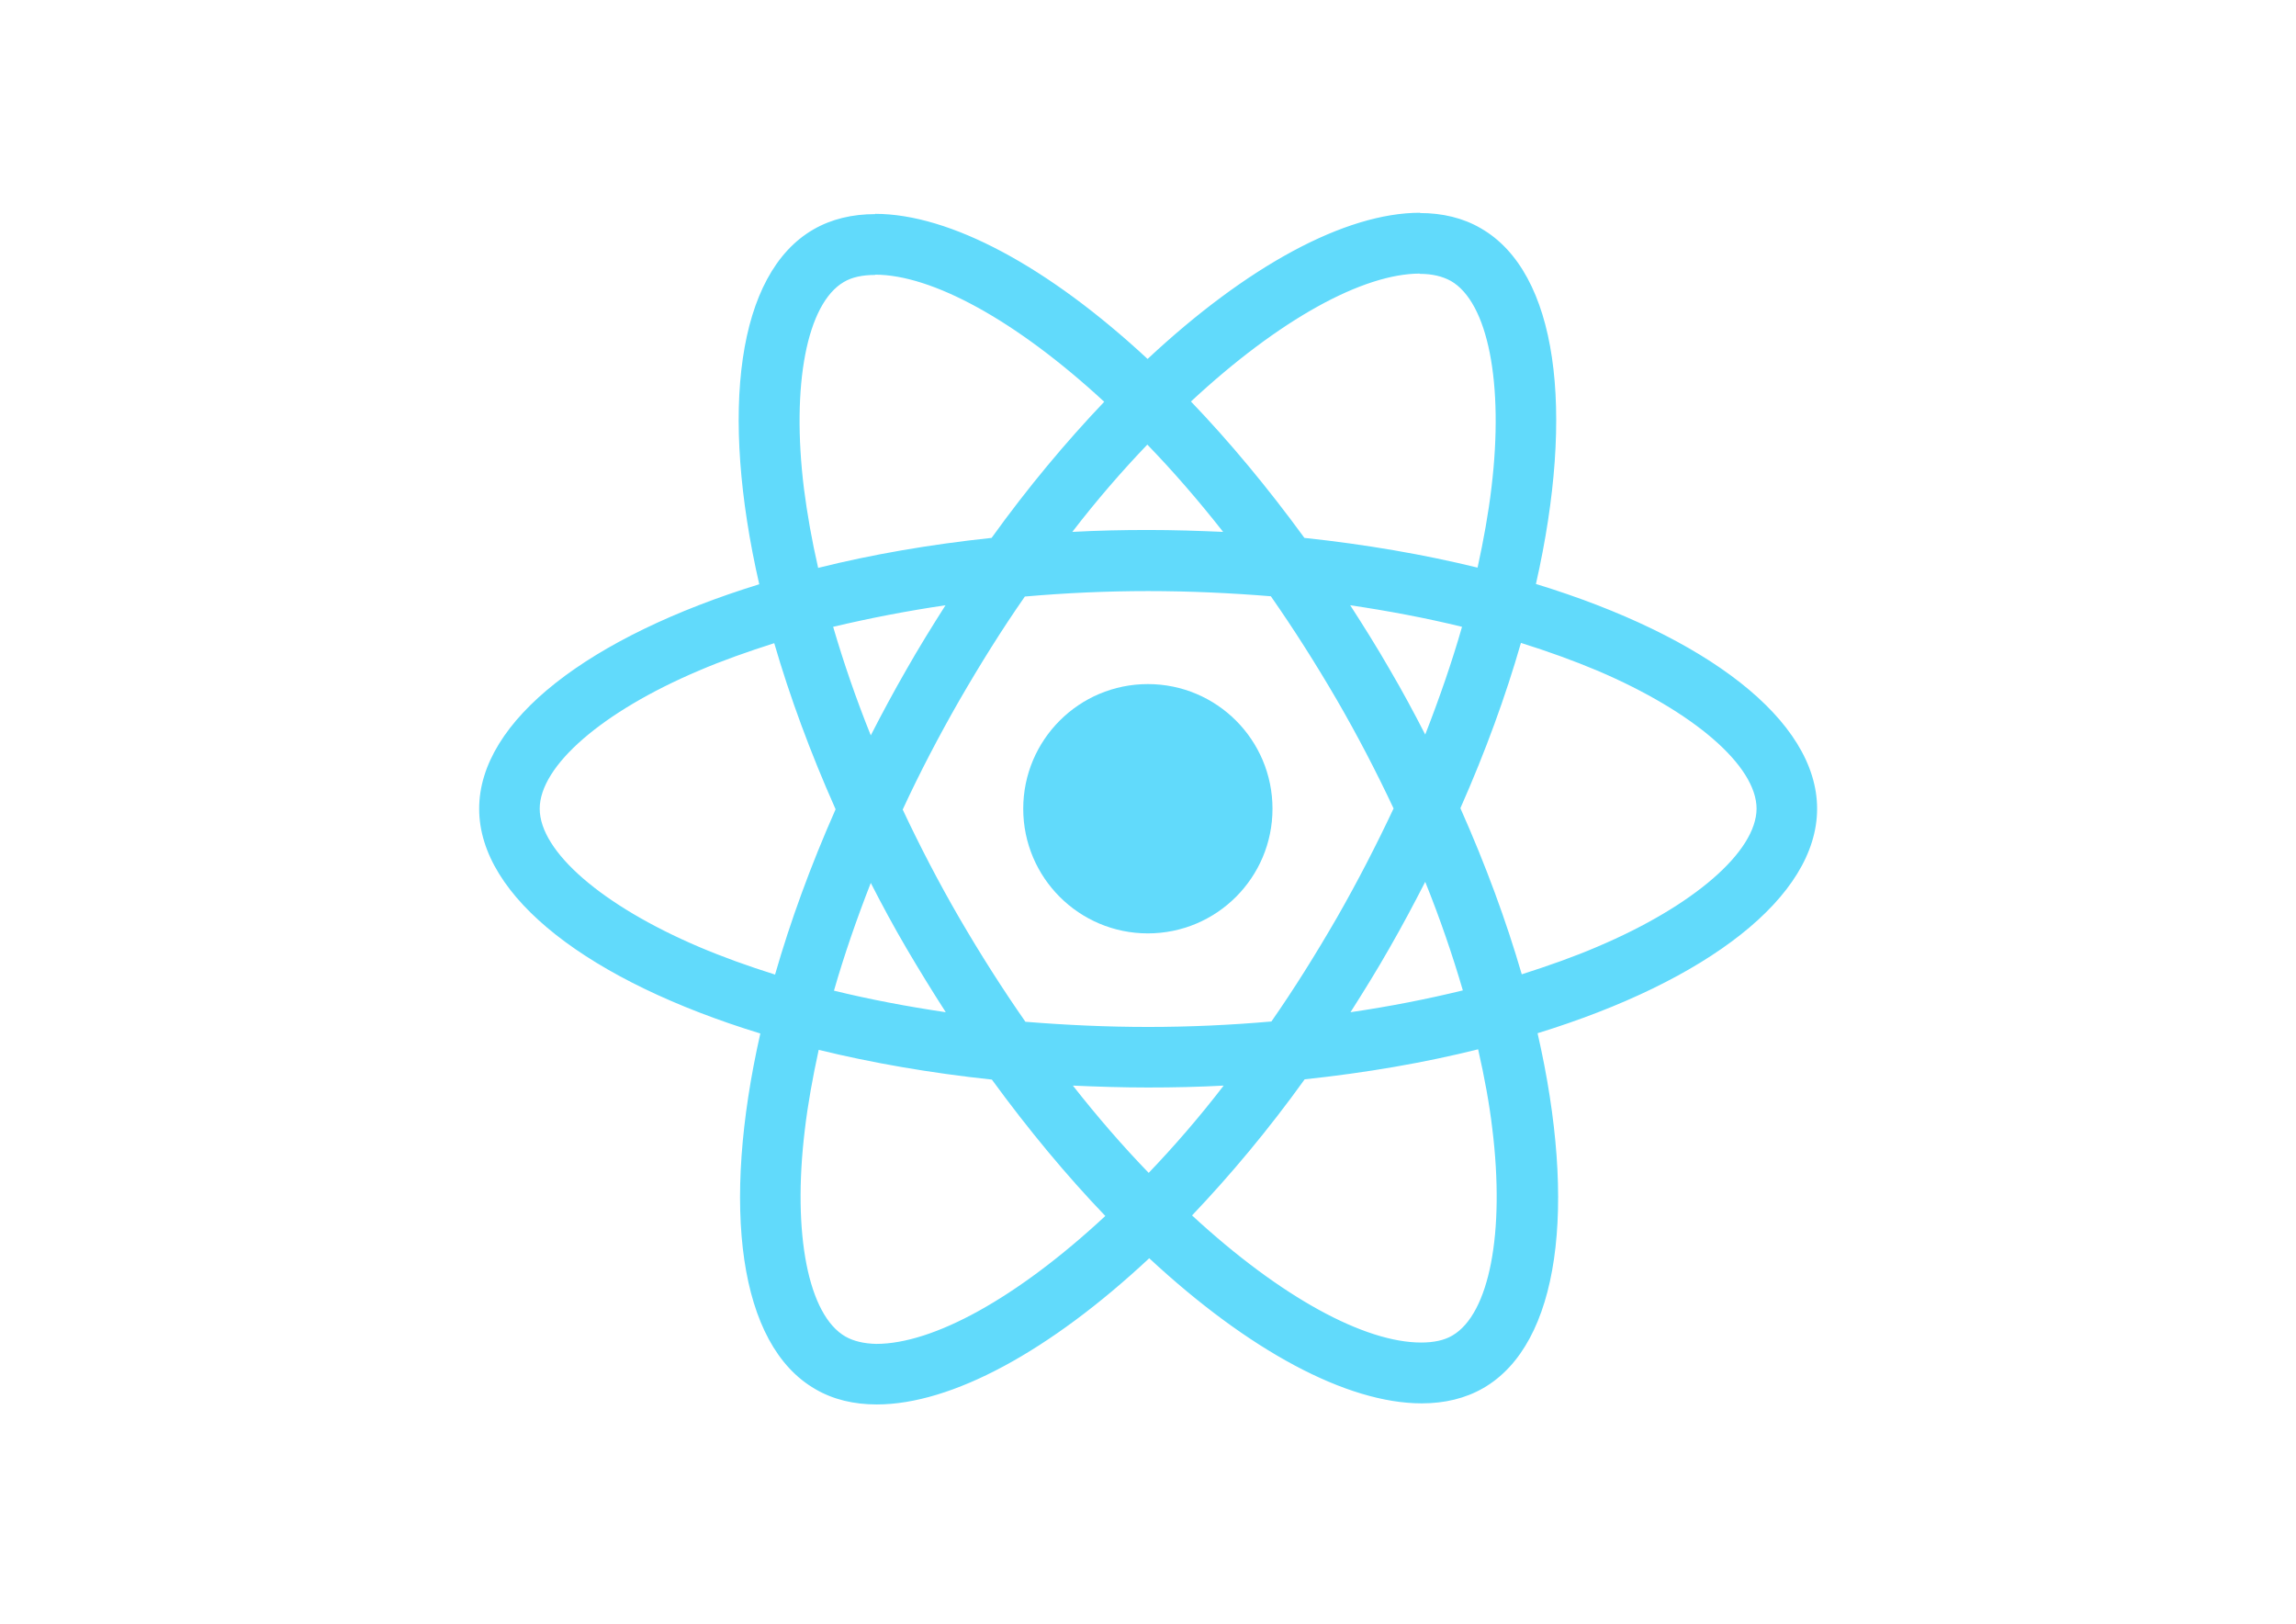
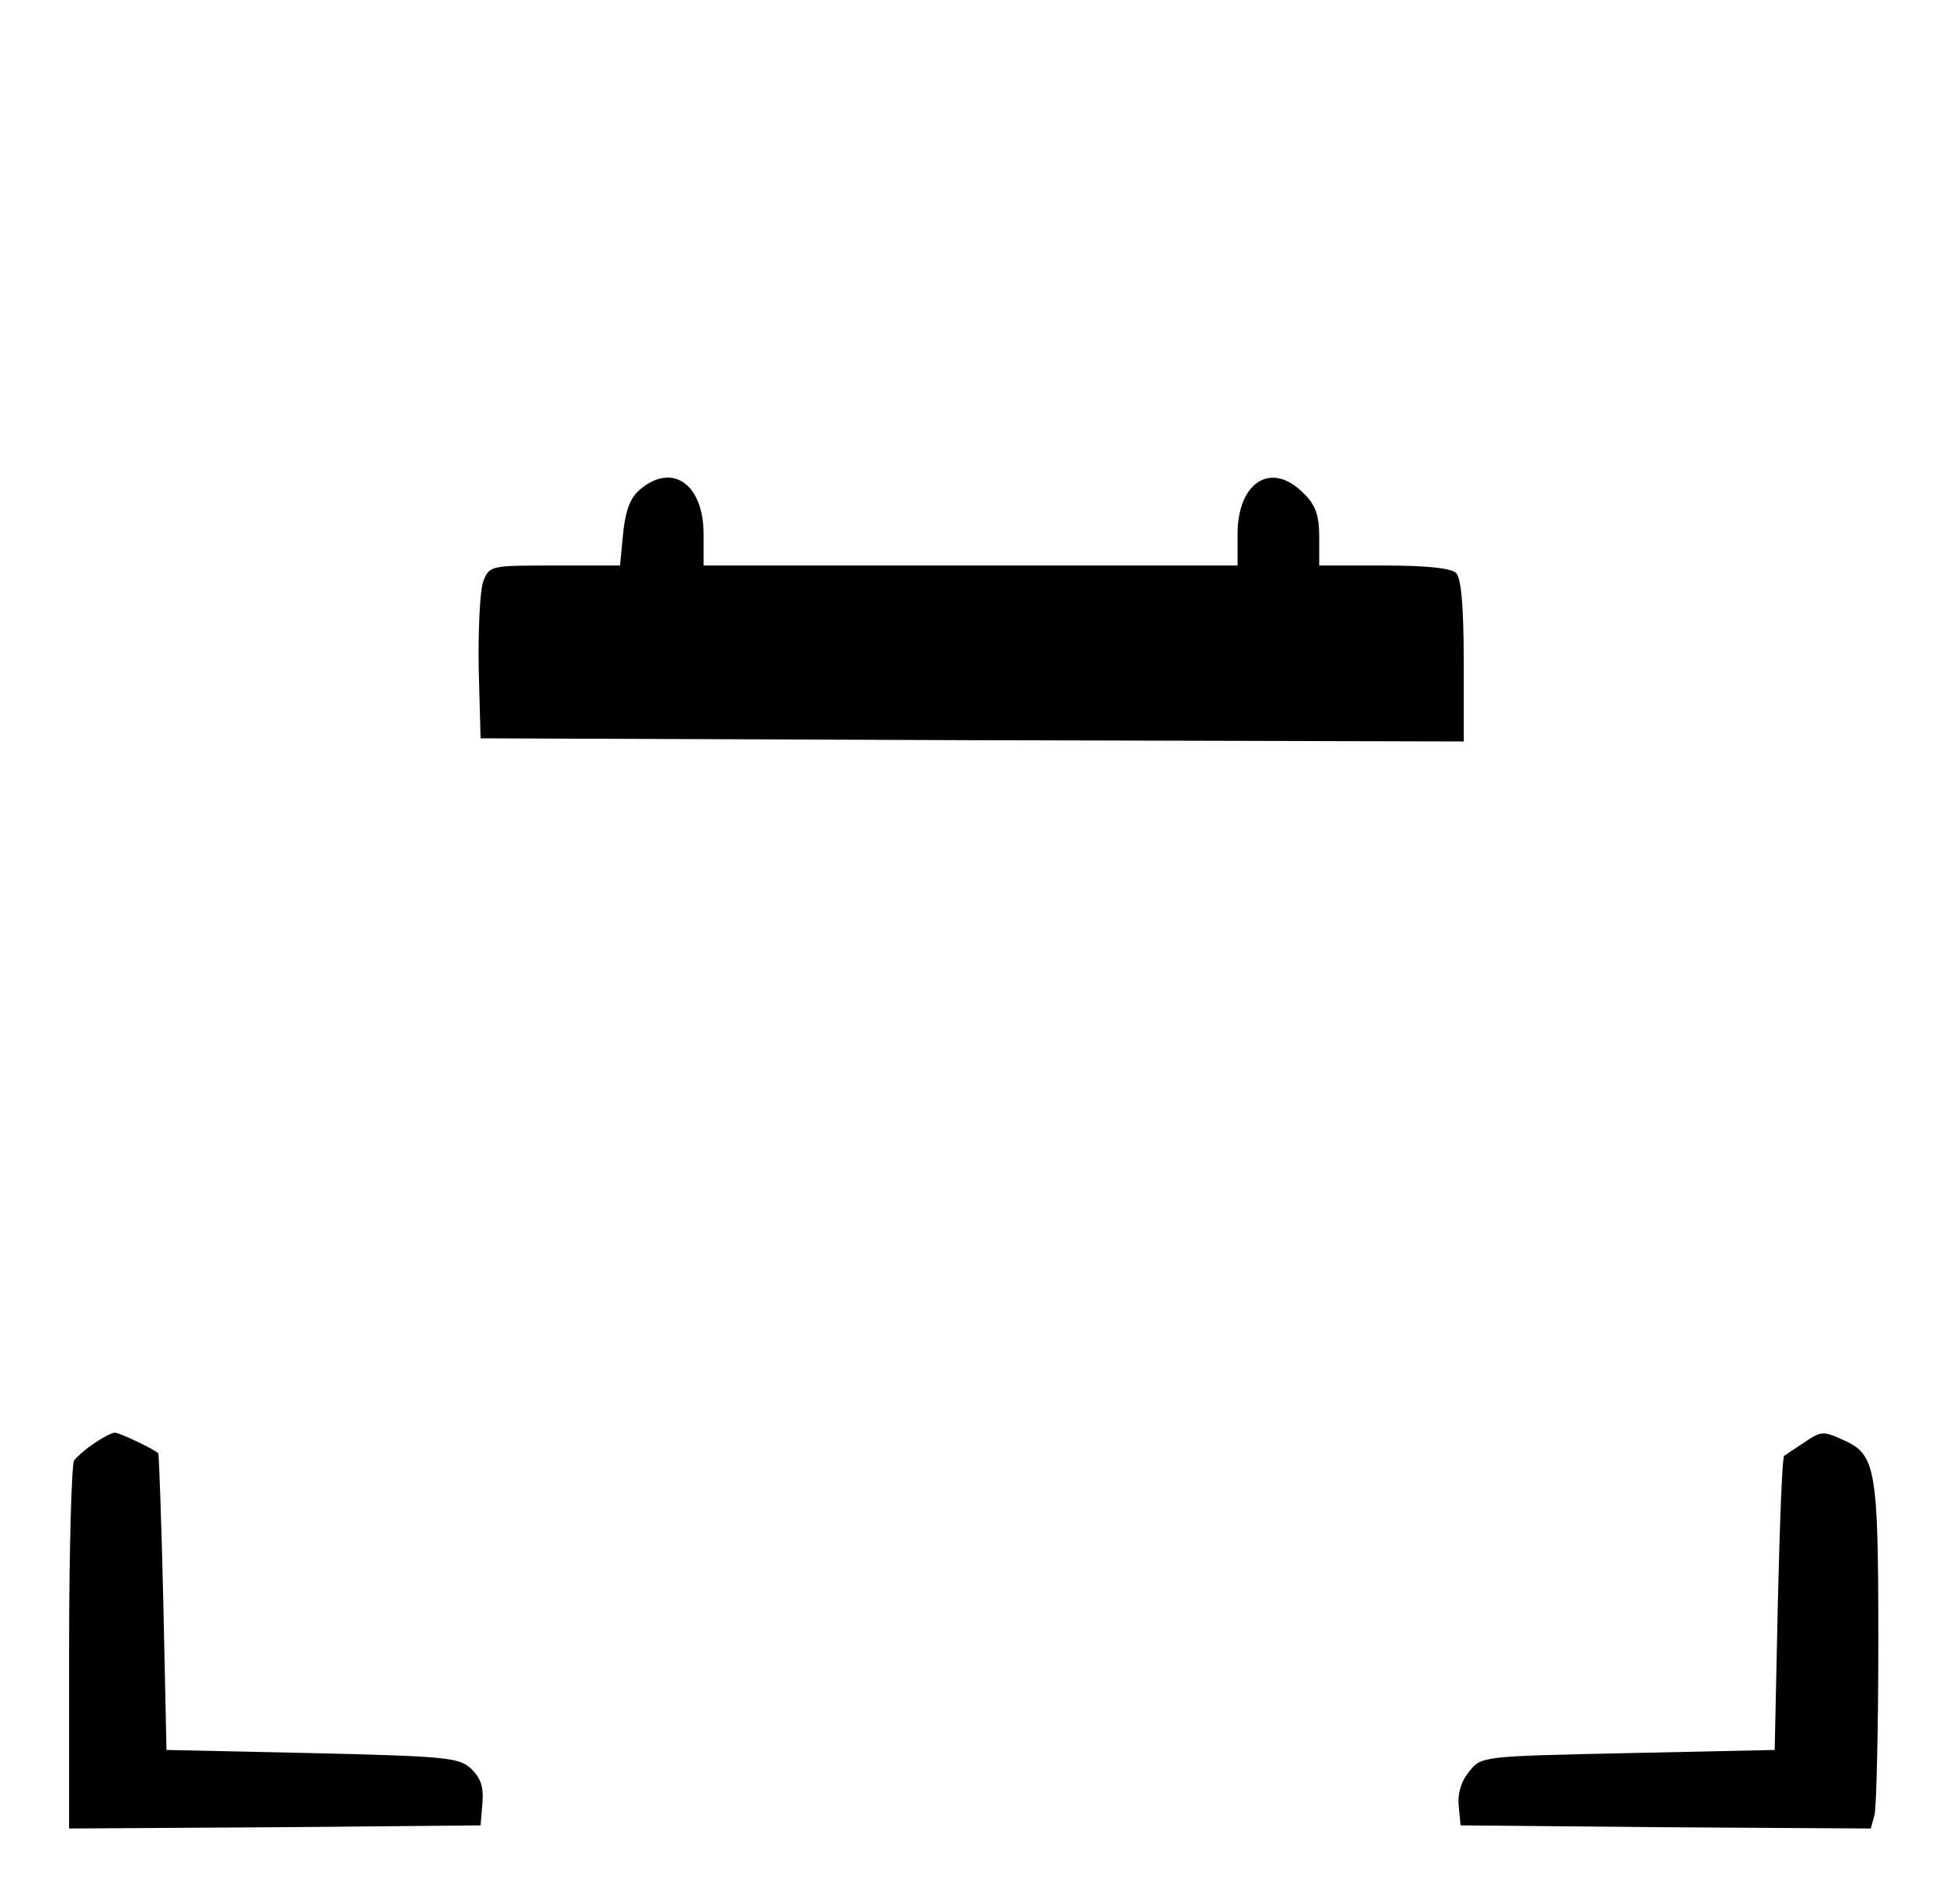
- <svg xmlns="http://www.w3.org/2000/svg" viewBox="0 0 841.9 595.3">
-   <g fill="#61DAFB">
-     <path d="M666.3 296.5c0-32.5-40.7-63.3-103.1-82.4 14.4-63.6 8-114.2-20.2-130.4-6.5-3.8-14.1-5.6-22.4-5.6v22.3c4.6 0 8.3.9 11.4 2.6 13.6 7.8 19.5 37.5 14.9 75.7-1.1 9.4-2.9 19.3-5.1 29.4-19.6-4.8-41-8.5-63.5-10.9-13.5-18.5-27.5-35.3-41.6-50 32.6-30.3 63.2-46.9 84-46.9V78c-27.5 0-63.5 19.6-99.9 53.6-36.4-33.8-72.4-53.2-99.9-53.2v22.3c20.7 0 51.4 16.5 84 46.6-14 14.7-28 31.4-41.3 49.9-22.6 2.4-44 6.1-63.6 11-2.3-10-4-19.7-5.2-29-4.7-38.2 1.1-67.9 14.6-75.8 3-1.8 6.9-2.6 11.5-2.6V78.5c-8.4 0-16 1.8-22.6 5.6-28.1 16.2-34.4 66.7-19.9 130.1-62.2 19.2-102.7 49.9-102.7 82.3 0 32.5 40.7 63.3 103.1 82.4-14.4 63.6-8 114.2 20.2 130.4 6.5 3.8 14.1 5.6 22.5 5.6 27.5 0 63.5-19.6 99.9-53.6 36.4 33.8 72.4 53.2 99.9 53.2 8.4 0 16-1.8 22.6-5.6 28.1-16.2 34.4-66.7 19.9-130.1 62-19.1 102.5-49.9 102.5-82.3zm-130.2-66.7c-3.7 12.9-8.3 26.2-13.5 39.5-4.1-8-8.4-16-13.1-24-4.6-8-9.5-15.8-14.4-23.4 14.2 2.1 27.9 4.7 41 7.9zm-45.8 106.5c-7.8 13.5-15.8 26.3-24.1 38.2-14.9 1.3-30 2-45.2 2-15.1 0-30.2-.7-45-1.9-8.3-11.9-16.4-24.6-24.2-38-7.6-13.1-14.5-26.4-20.8-39.8 6.2-13.4 13.2-26.8 20.7-39.9 7.8-13.5 15.8-26.3 24.1-38.2 14.9-1.3 30-2 45.2-2 15.1 0 30.2.7 45 1.9 8.3 11.9 16.4 24.6 24.2 38 7.6 13.1 14.5 26.4 20.8 39.8-6.3 13.4-13.2 26.8-20.7 39.9zm32.3-13c5.4 13.4 10 26.8 13.8 39.8-13.1 3.2-26.9 5.9-41.2 8 4.9-7.7 9.8-15.6 14.4-23.7 4.6-8 8.9-16.1 13-24.1zM421.2 430c-9.3-9.6-18.6-20.3-27.8-32 9 .4 18.2.7 27.5.7 9.4 0 18.7-.2 27.8-.7-9 11.7-18.3 22.4-27.5 32zm-74.4-58.9c-14.2-2.1-27.9-4.7-41-7.9 3.7-12.9 8.3-26.2 13.5-39.5 4.1 8 8.4 16 13.1 24 4.7 8 9.5 15.8 14.4 23.4zM420.7 163c9.3 9.6 18.6 20.3 27.8 32-9-.4-18.2-.7-27.5-.7-9.4 0-18.7.2-27.8.7 9-11.7 18.3-22.4 27.5-32zm-74 58.9c-4.9 7.7-9.8 15.6-14.4 23.7-4.6 8-8.9 16-13 24-5.4-13.4-10-26.8-13.8-39.8 13.1-3.1 26.9-5.8 41.2-7.9zm-90.5 125.2c-35.4-15.1-58.3-34.9-58.3-50.6 0-15.7 22.9-35.6 58.3-50.6 8.6-3.7 18-7 27.7-10.1 5.7 19.6 13.2 40 22.5 60.9-9.2 20.8-16.6 41.1-22.2 60.6-9.9-3.1-19.3-6.5-28-10.2zM310 490c-13.6-7.8-19.5-37.5-14.9-75.7 1.1-9.4 2.9-19.3 5.1-29.4 19.6 4.8 41 8.5 63.5 10.9 13.5 18.5 27.5 35.3 41.6 50-32.6 30.3-63.2 46.9-84 46.9-4.5-.1-8.3-1-11.3-2.7zm237.2-76.2c4.7 38.2-1.1 67.9-14.6 75.8-3 1.8-6.9 2.6-11.5 2.6-20.7 0-51.4-16.5-84-46.6 14-14.7 28-31.4 41.3-49.9 22.6-2.4 44-6.1 63.6-11 2.3 10.1 4.1 19.8 5.2 29.1zm38.5-66.7c-8.6 3.7-18 7-27.7 10.1-5.7-19.6-13.2-40-22.5-60.9 9.2-20.8 16.6-41.1 22.2-60.6 9.9 3.1 19.3 6.5 28.1 10.2 35.4 15.1 58.3 34.9 58.3 50.6-.1 15.7-23 35.6-58.4 50.6zM320.8 78.4z" />
-     <circle cx="420.9" cy="296.5" r="45.7" />
-     <path d="M520.5 78.1z" />
+ <svg xmlns="http://www.w3.org/2000/svg" version="1.0" width="312pt" height="303pt" viewBox="0 0 312 303" preserveAspectRatio="xMidYMid meet">
+   <g transform="translate(0,303) scale(0.1,-0.1)" fill="#000000" stroke="none">
+     <path d="M1020 2252 c-16 -13 -24 -32 -28 -70 l-5 -52 -104 0 c-103 0 -104 0 -114 -26 -5 -15 -8 -77 -7 -138 l3 -111 783 -3 782 -2 0 128 c0 86 -4 132 -12 140 -8 8 -48 12 -115 12 l-103 0 0 45 c0 35 -6 52 -25 70 -51 52 -105 18 -105 -65 l0 -50 -425 0 -425 0 0 50 c0 79 -49 114 -100 72z" />
+     <path d="M150 733 c-14 -9 -28 -22 -32 -27 -4 -6 -8 -140 -8 -299 l0 -287 328 2 327 3 3 36 c2 26 -3 40 -19 55 -19 17 -41 19 -253 24 l-231 5 -5 235 c-3 129 -7 236 -8 237 -5 6 -62 33 -69 33 -5 0 -20 -8 -33 -17z" />
+     <path d="M2870 733 c-14 -9 -27 -18 -30 -20 -3 -3 -7 -109 -10 -236 l-5 -232 -233 -5 c-233 -5 -234 -5 -253 -29 -13 -15 -19 -36 -17 -55 l3 -31 326 -3 327 -2 6 22 c3 13 6 137 6 276 0 275 -4 297 -55 320 -33 15 -36 15 -65 -5z" />
  </g>
</svg>
